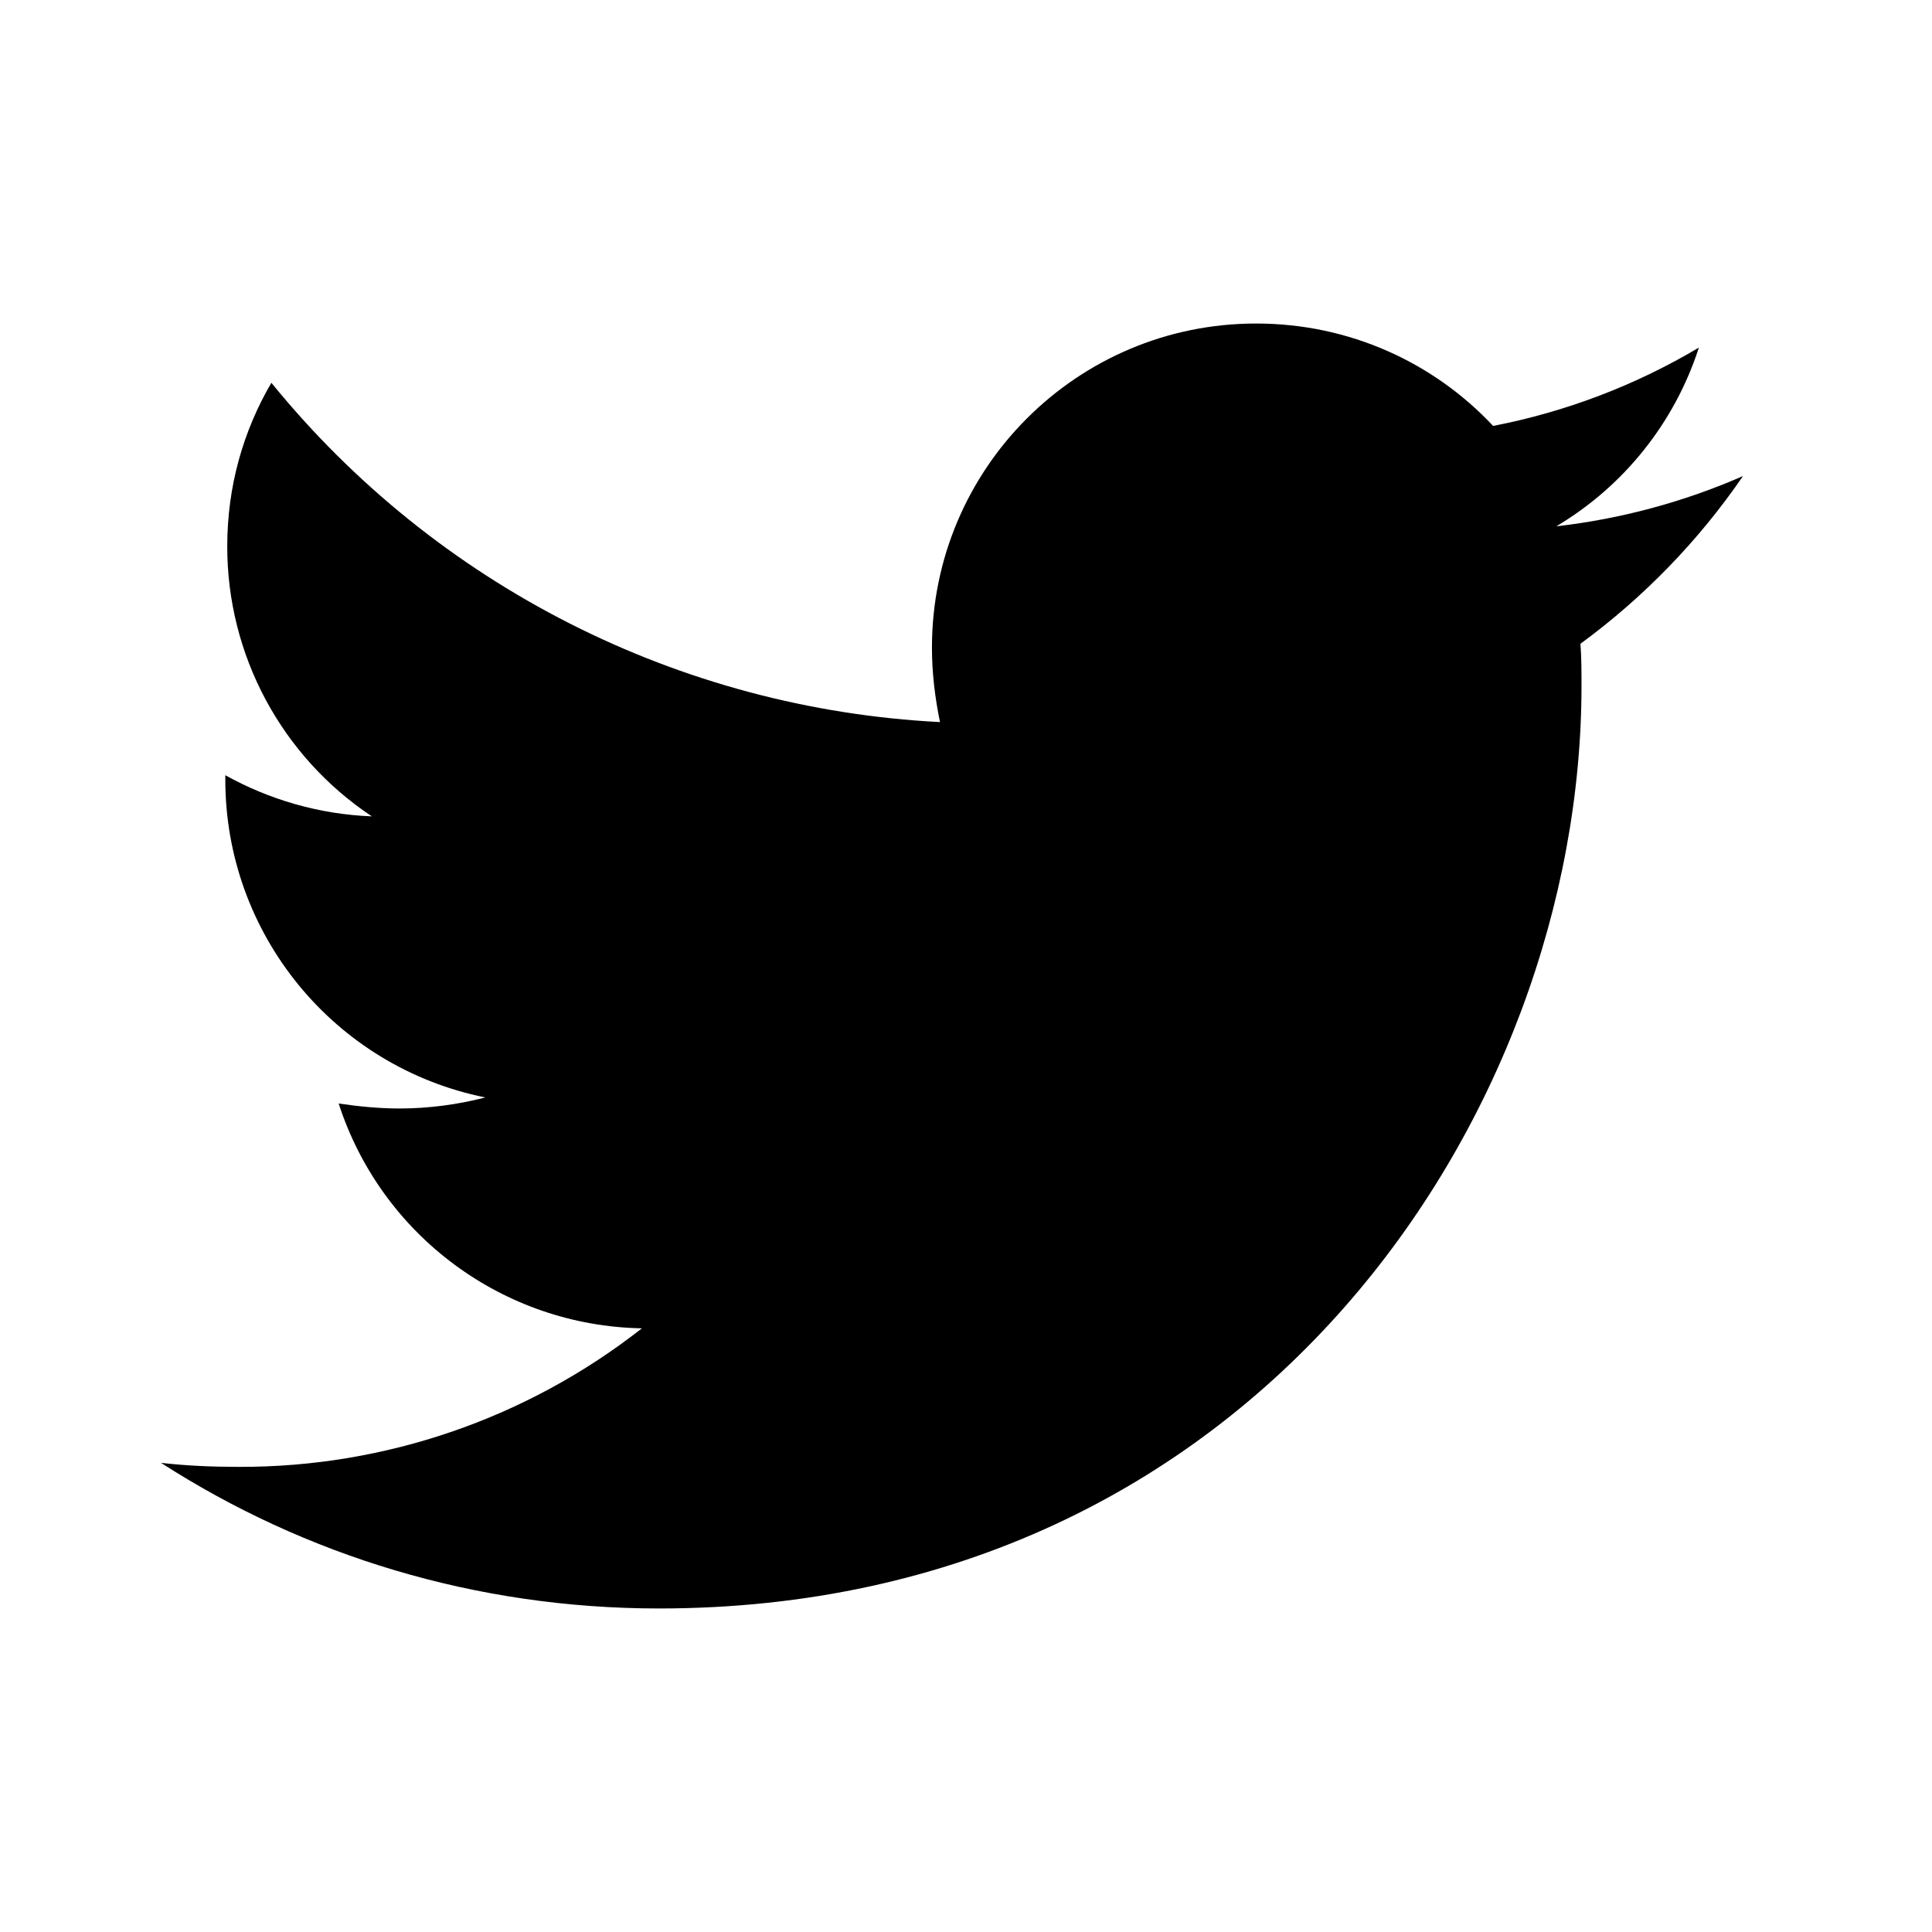
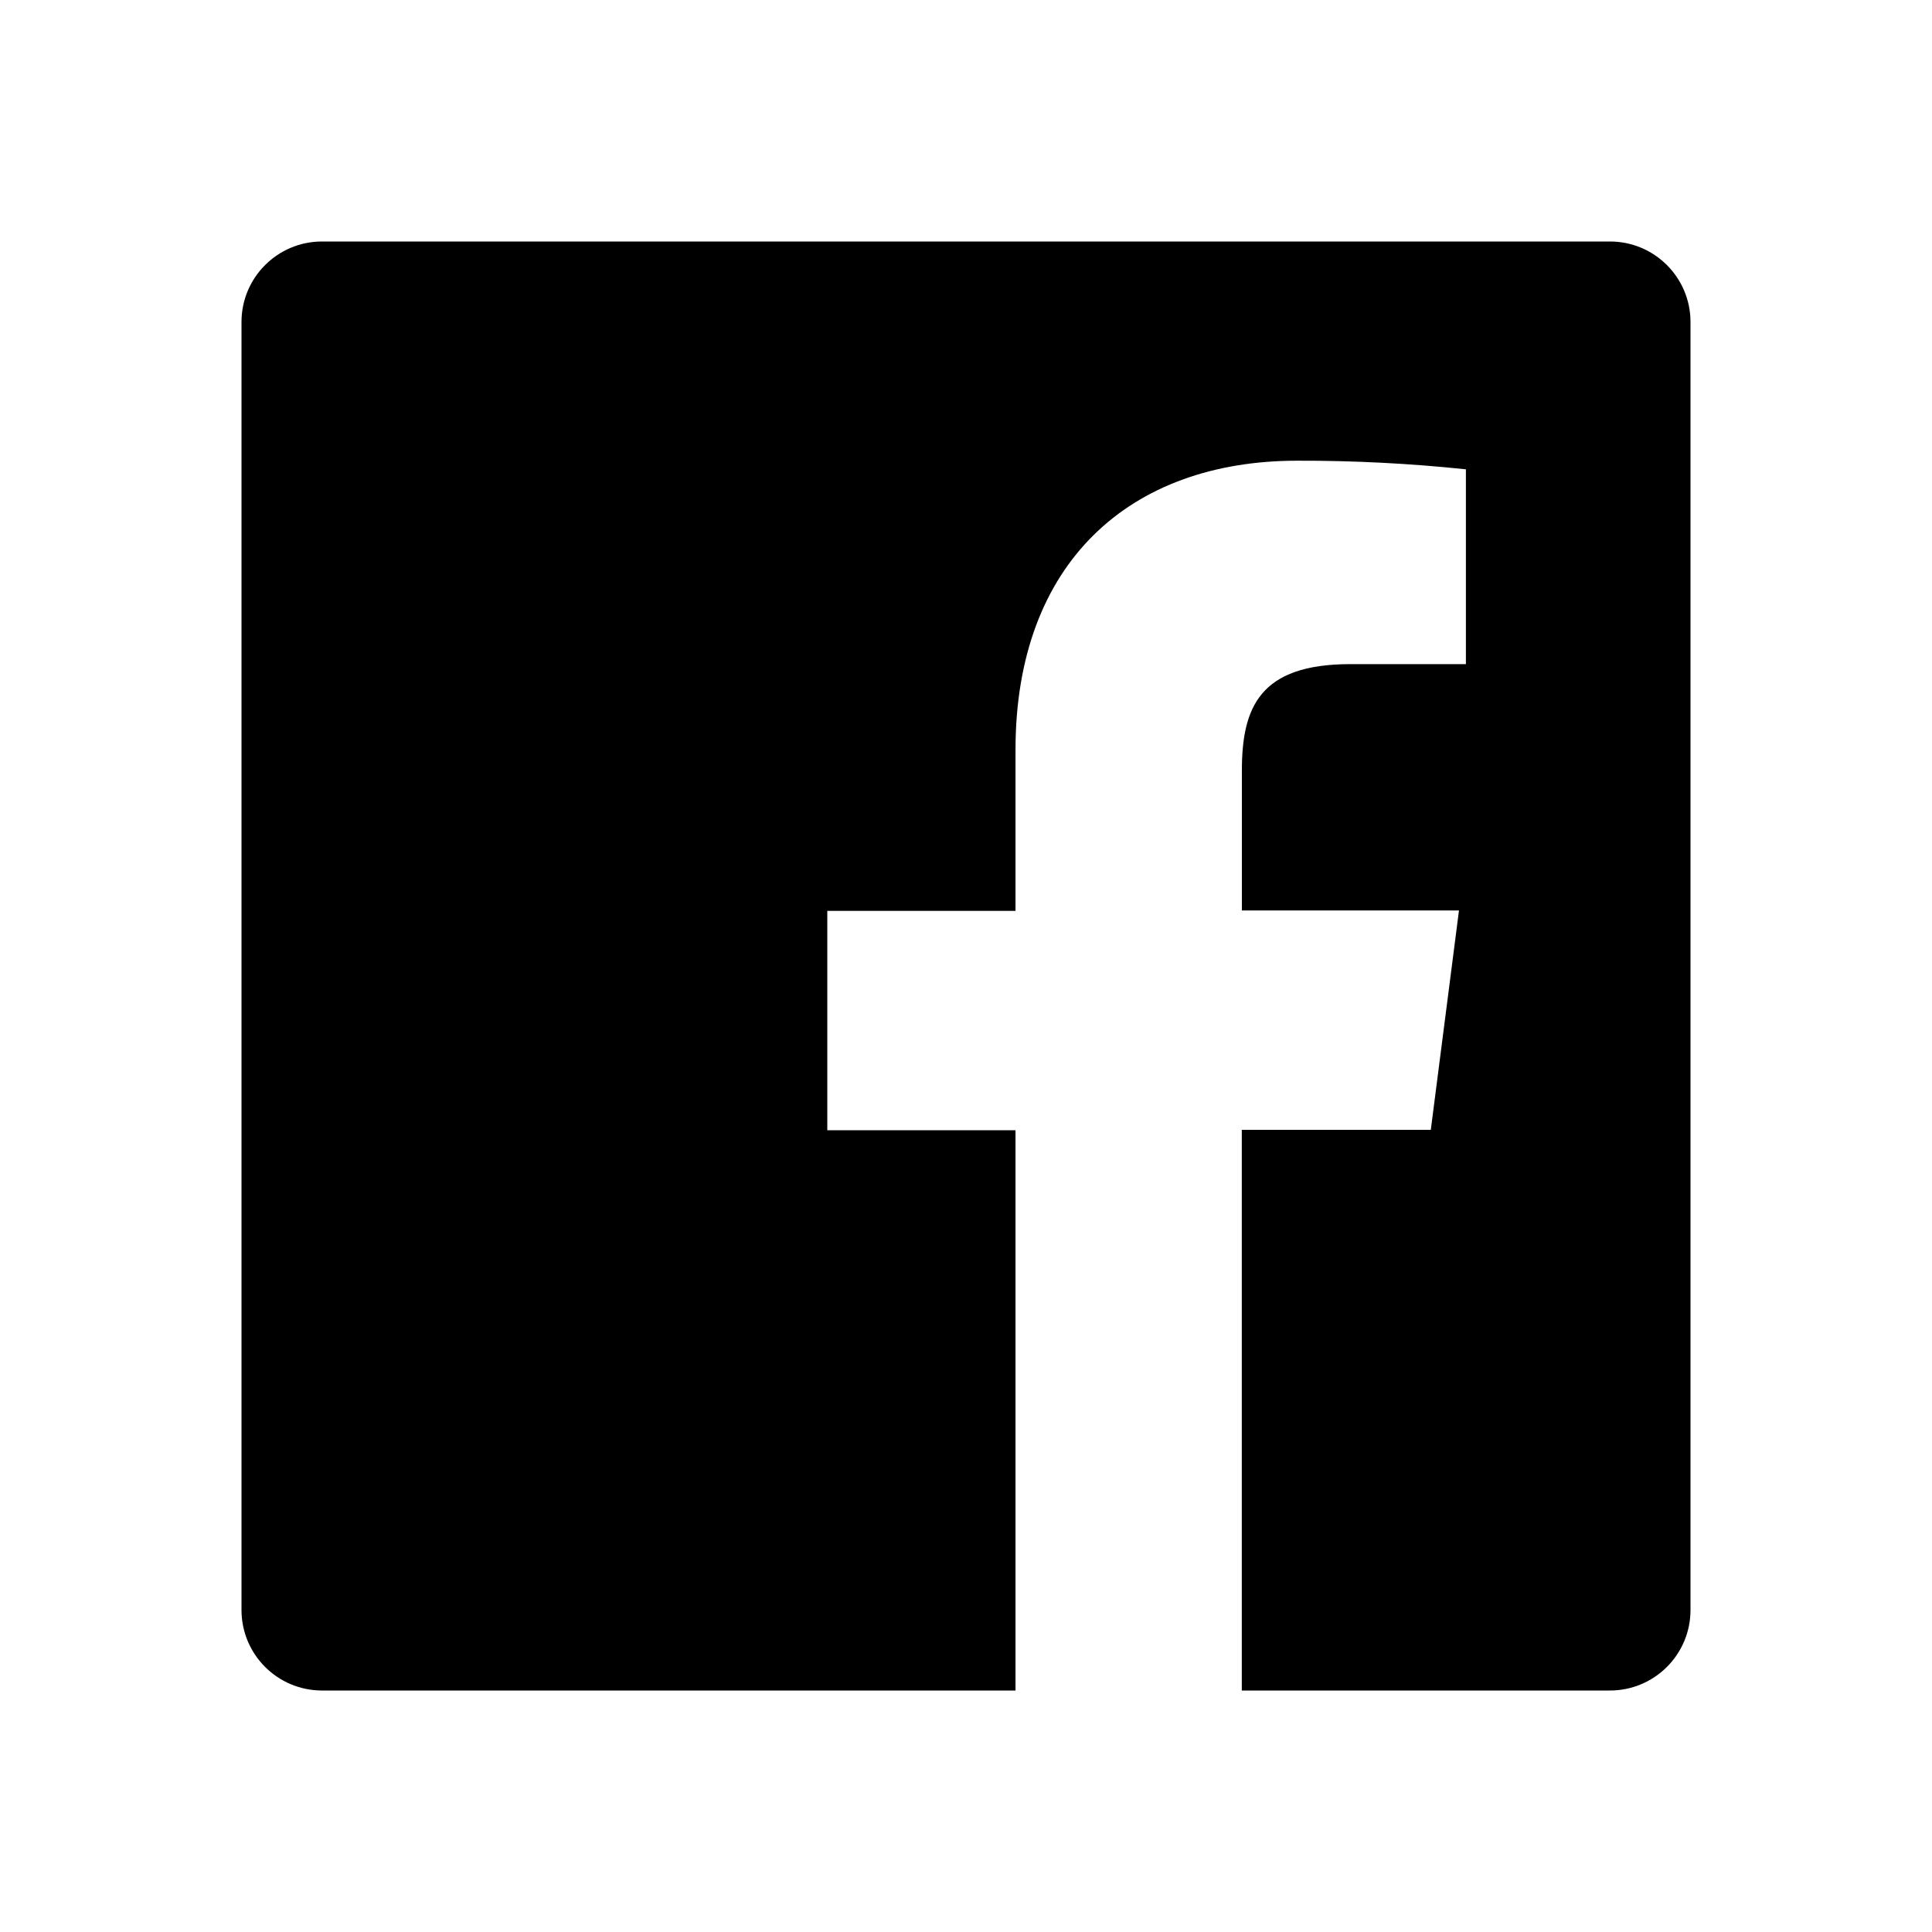
- <svg xmlns="http://www.w3.org/2000/svg" width="24" height="24" viewBox="0 0 24 24" style="fill: rgba(0, 0, 0, 1);transform: ;msFilter:;">
-   <path d="M19.633 7.997c.013.175.013.349.013.523 0 5.325-4.053 11.461-11.46 11.461-2.282 0-4.402-.661-6.186-1.809.324.037.636.05.973.05a8.07 8.07 0 0 0 5.001-1.721 4.036 4.036 0 0 1-3.767-2.793c.249.037.499.062.761.062.361 0 .724-.05 1.061-.137a4.027 4.027 0 0 1-3.23-3.953v-.05c.537.299 1.16.486 1.82.511a4.022 4.022 0 0 1-1.796-3.354c0-.748.199-1.434.548-2.032a11.457 11.457 0 0 0 8.306 4.215c-.062-.3-.1-.611-.1-.923a4.026 4.026 0 0 1 4.028-4.028c1.16 0 2.207.486 2.943 1.272a7.957 7.957 0 0 0 2.556-.973 4.02 4.02 0 0 1-1.771 2.22 8.073 8.073 0 0 0 2.319-.624 8.645 8.645 0 0 1-2.019 2.083z" />
+ <svg xmlns="http://www.w3.org/2000/svg" width="45" height="45" viewBox="0 0 24 24" style="fill: rgba(0, 0, 0, 1);transform: ;msFilter:;">
+   <path d="M20 3H4a1 1 0 0 0-1 1v16a1 1 0 0 0 1 1h8.615v-6.96h-2.338v-2.725h2.338v-2c0-2.325 1.42-3.592 3.5-3.592.699-.002 1.399.034 2.095.107v2.42h-1.435c-1.128 0-1.348.538-1.348 1.325v1.735h2.697l-.35 2.725h-2.348V21H20a1 1 0 0 0 1-1V4a1 1 0 0 0-1-1z" />
</svg>
